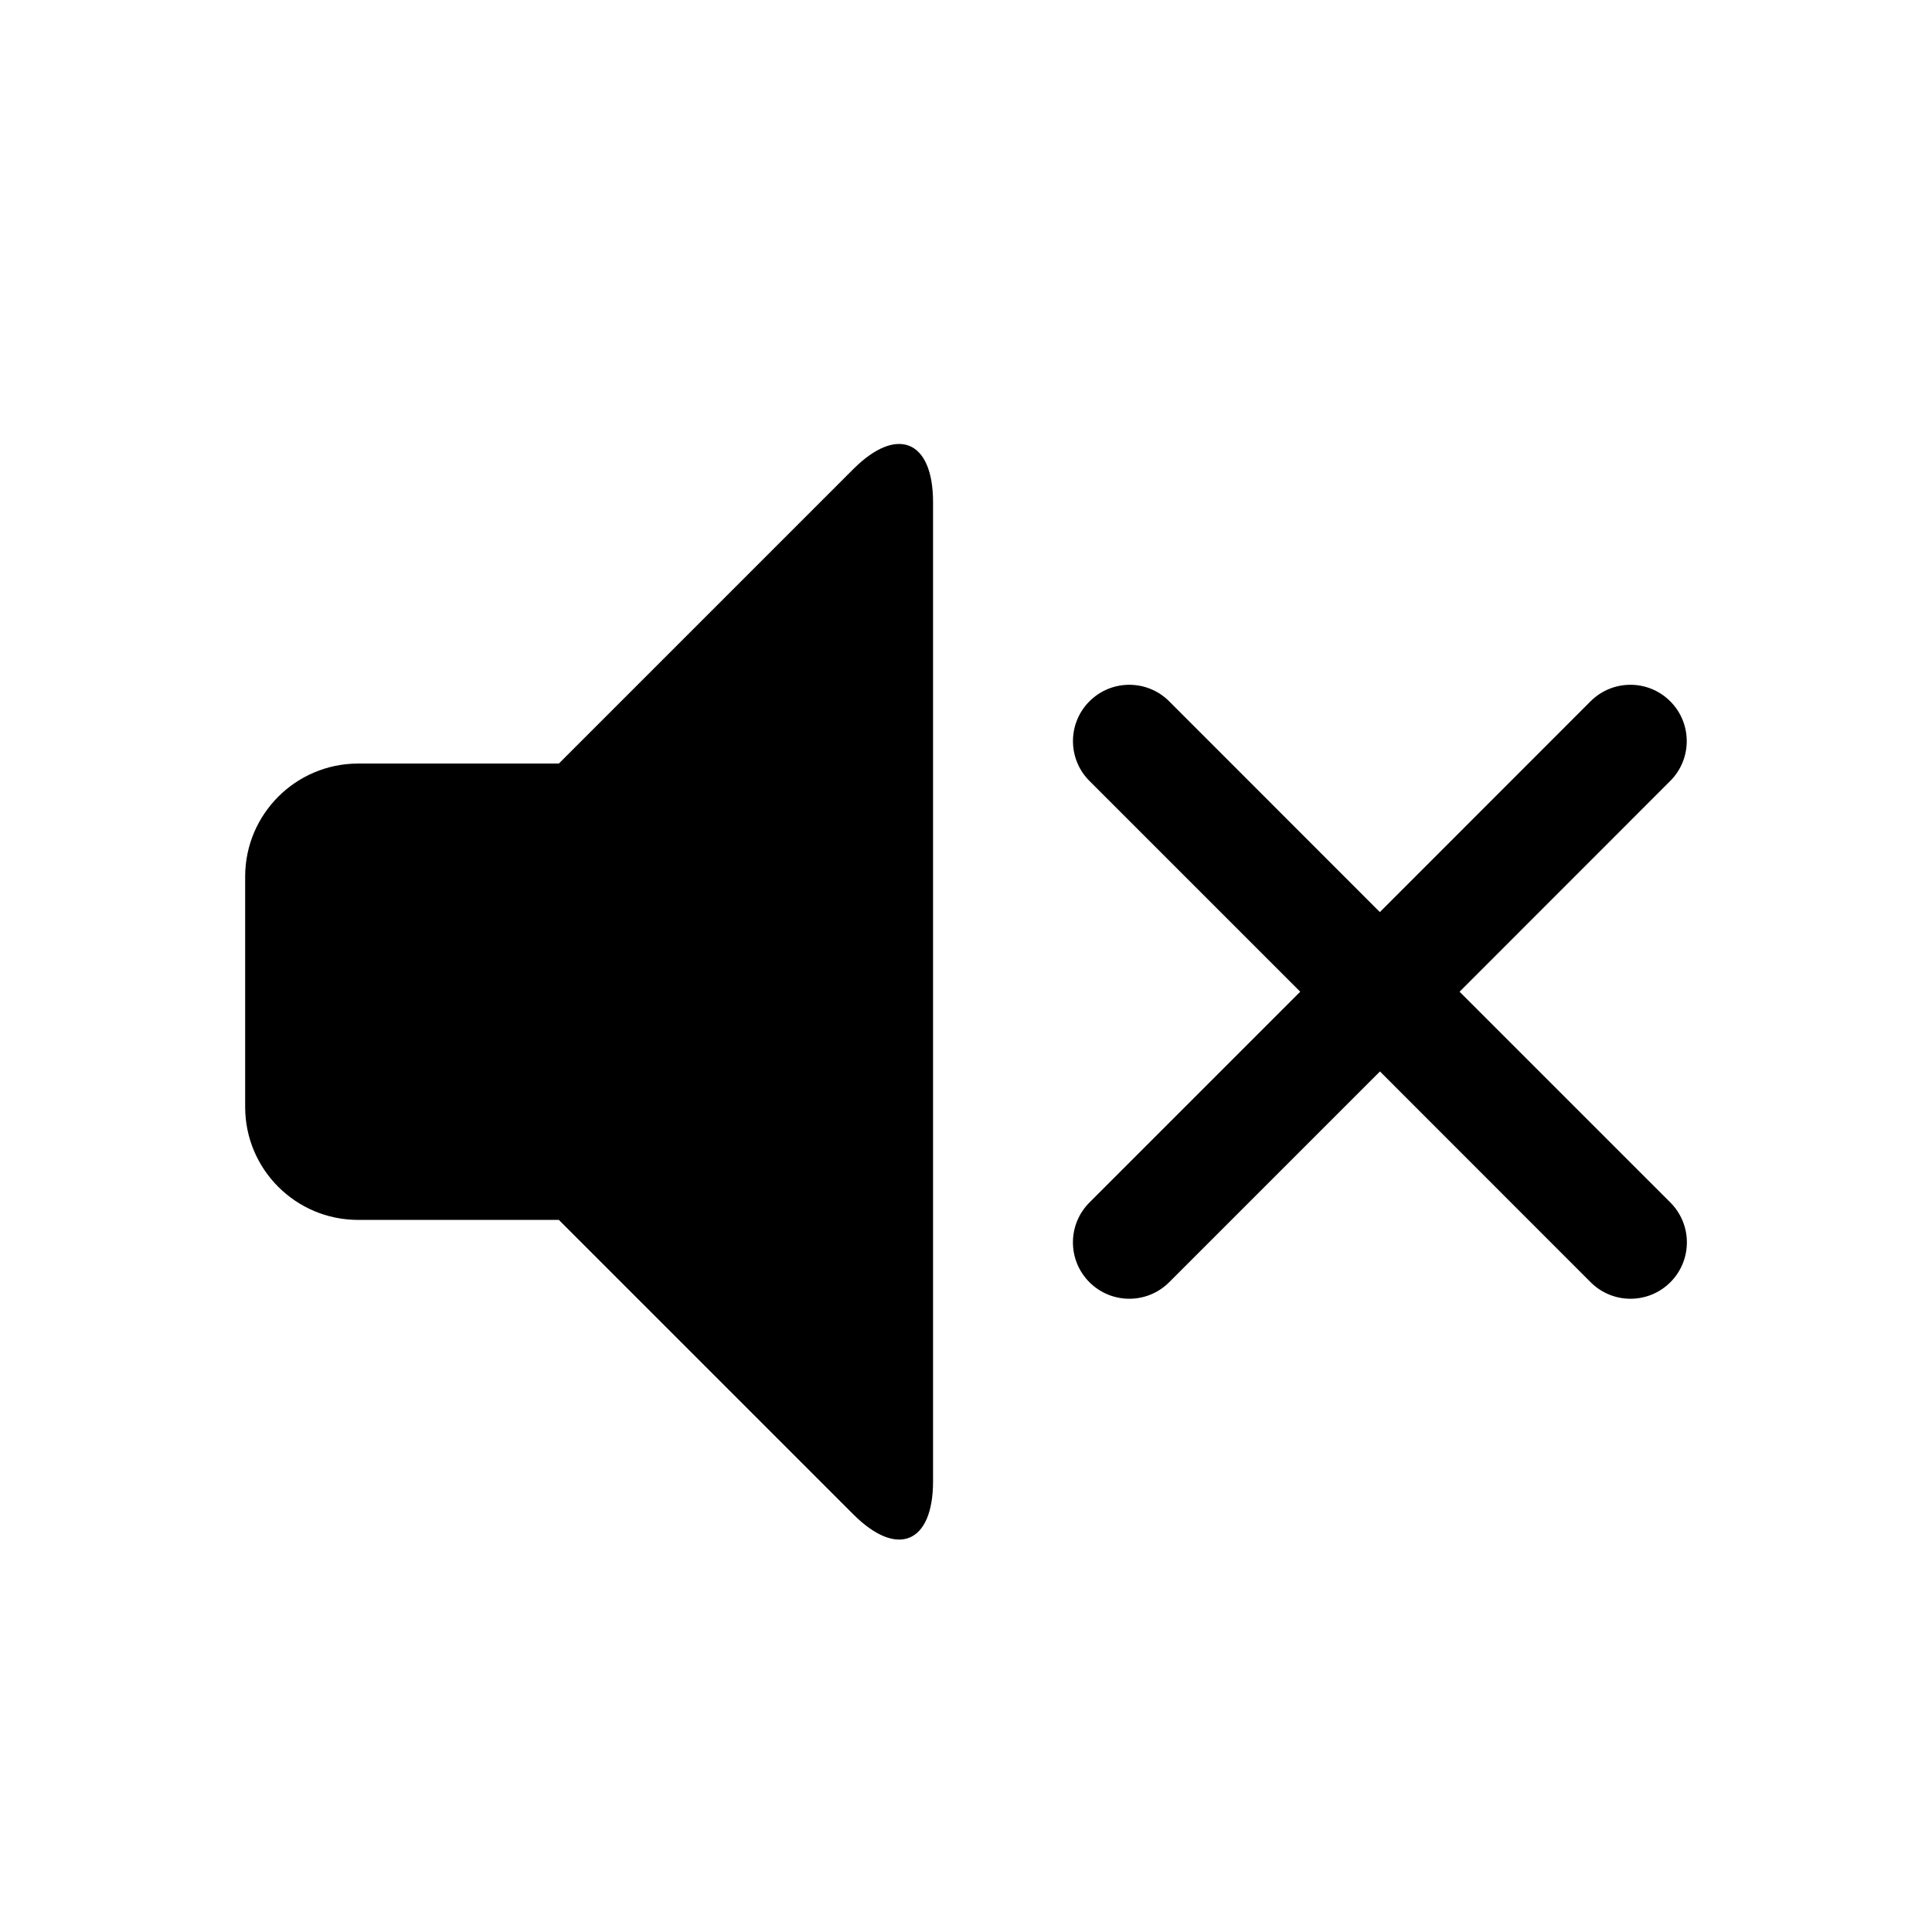
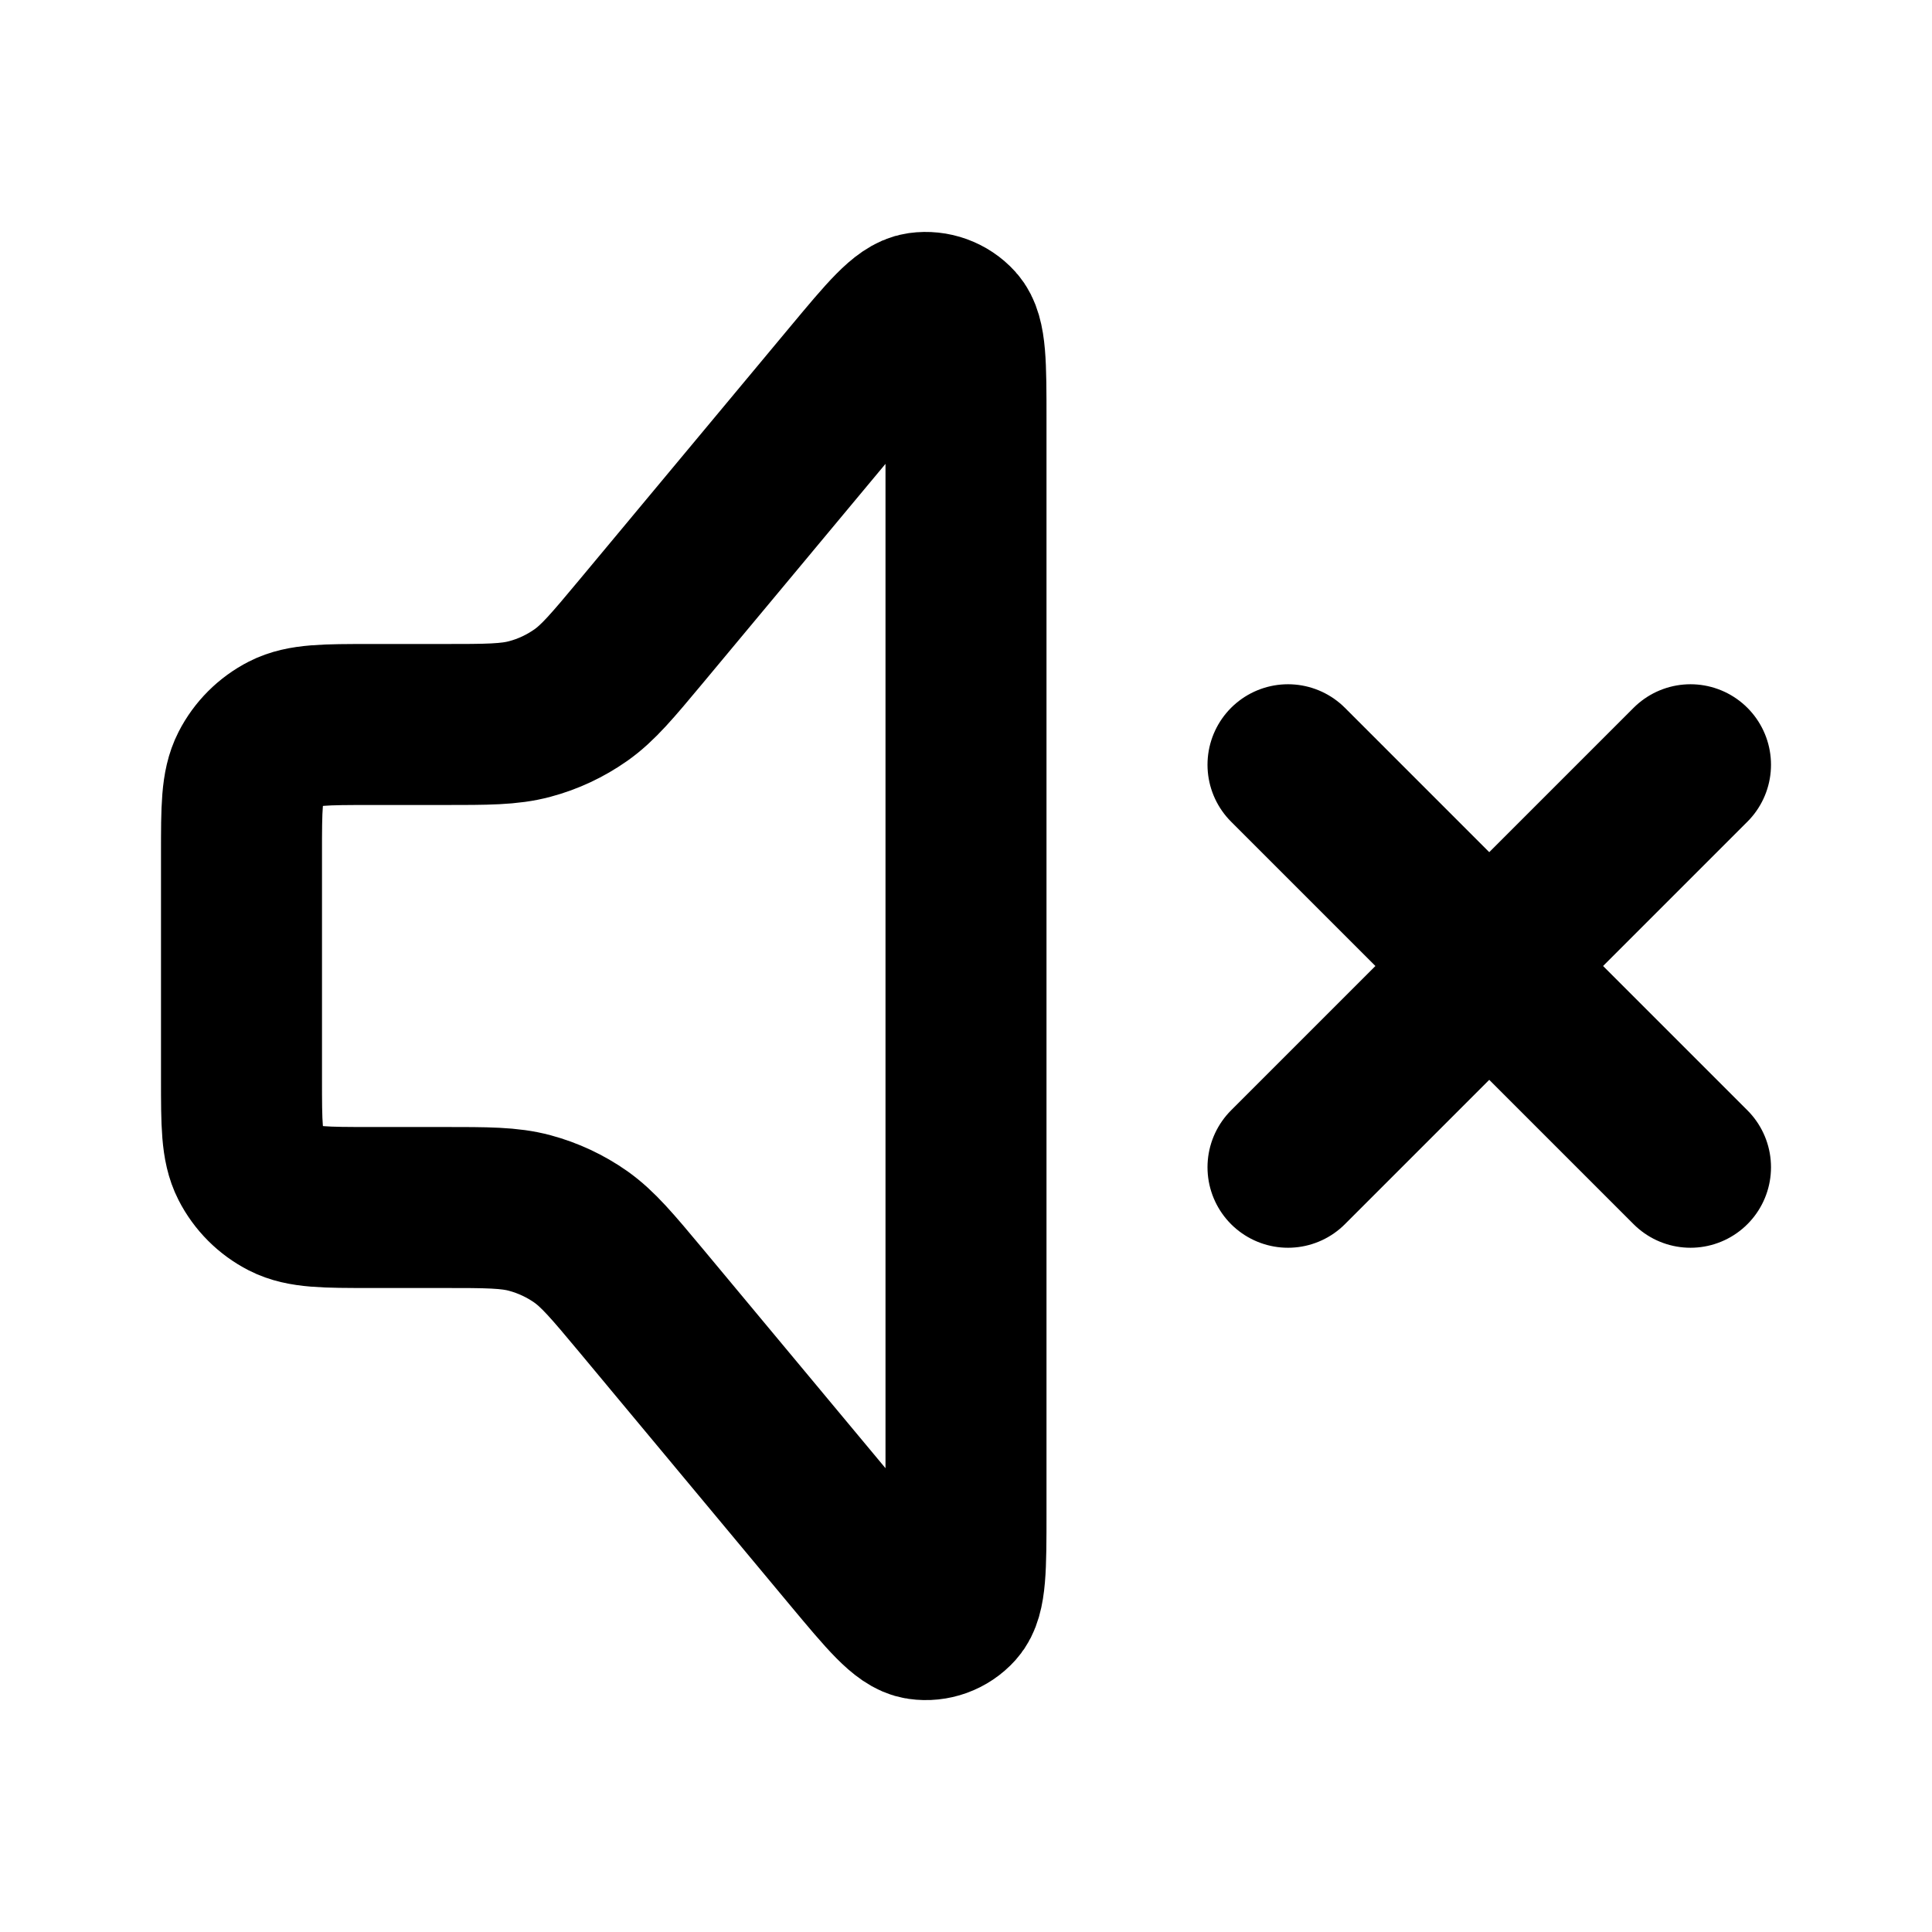
- <svg xmlns="http://www.w3.org/2000/svg" fill="currentColor" viewBox="-1.5 0 19 19" class="cf-icon-svg">
+ <svg xmlns="http://www.w3.org/2000/svg" viewBox="0 0 24 24" fill="none">
  <g id="SVGRepo_bgCarrier" stroke-width="0" />
  <g id="SVGRepo_tracerCarrier" stroke-linecap="round" stroke-linejoin="round" />
  <g id="SVGRepo_iconCarrier">
-     <path d="M7.676 4.938v9.63c0 .61-.353.756-.784.325l-2.896-2.896H2.02A1.111 1.111 0 0 1 .911 10.89V8.618a1.112 1.112 0 0 1 1.108-1.109h1.977l2.896-2.896c.43-.43.784-.284.784.325zm7.251 6.888a.554.554 0 1 1-.784.784l-2.072-2.073-2.073 2.073a.554.554 0 1 1-.784-.784l2.073-2.073L9.214 7.68a.554.554 0 0 1 .784-.783L12.07 8.97l2.072-2.073a.554.554 0 0 1 .784.783l-2.072 2.073z" />
+     <path d="M16 9.5L21 14.5M21 9.5L16 14.5M4.6 9H5.501C6.052 9 6.328 9 6.583 8.931C6.809 8.871 7.023 8.77 7.214 8.636C7.43 8.484 7.607 8.272 7.96 7.849L10.585 4.698C11.021 4.175 11.239 3.913 11.429 3.886C11.594 3.863 11.76 3.923 11.871 4.046C12 4.189 12 4.529 12 5.21V18.79C12 19.471 12 19.811 11.871 19.954C11.76 20.078 11.594 20.138 11.429 20.114C11.239 20.087 11.021 19.825 10.585 19.303L7.96 16.151C7.607 15.728 7.43 15.517 7.214 15.364C7.023 15.23 6.809 15.13 6.583 15.069C6.328 15 6.052 15 5.501 15H4.6C4.04 15 3.76 15 3.546 14.891C3.358 14.795 3.205 14.642 3.109 14.454C3 14.24 3 13.96 3 13.4V10.6C3 10.04 3 9.76 3.109 9.546C3.205 9.358 3.358 9.205 3.546 9.109C3.76 9 4.04 9 4.6 9Z" stroke="currentColor" stroke-width="2" stroke-linecap="round" stroke-linejoin="round" />
  </g>
</svg>
